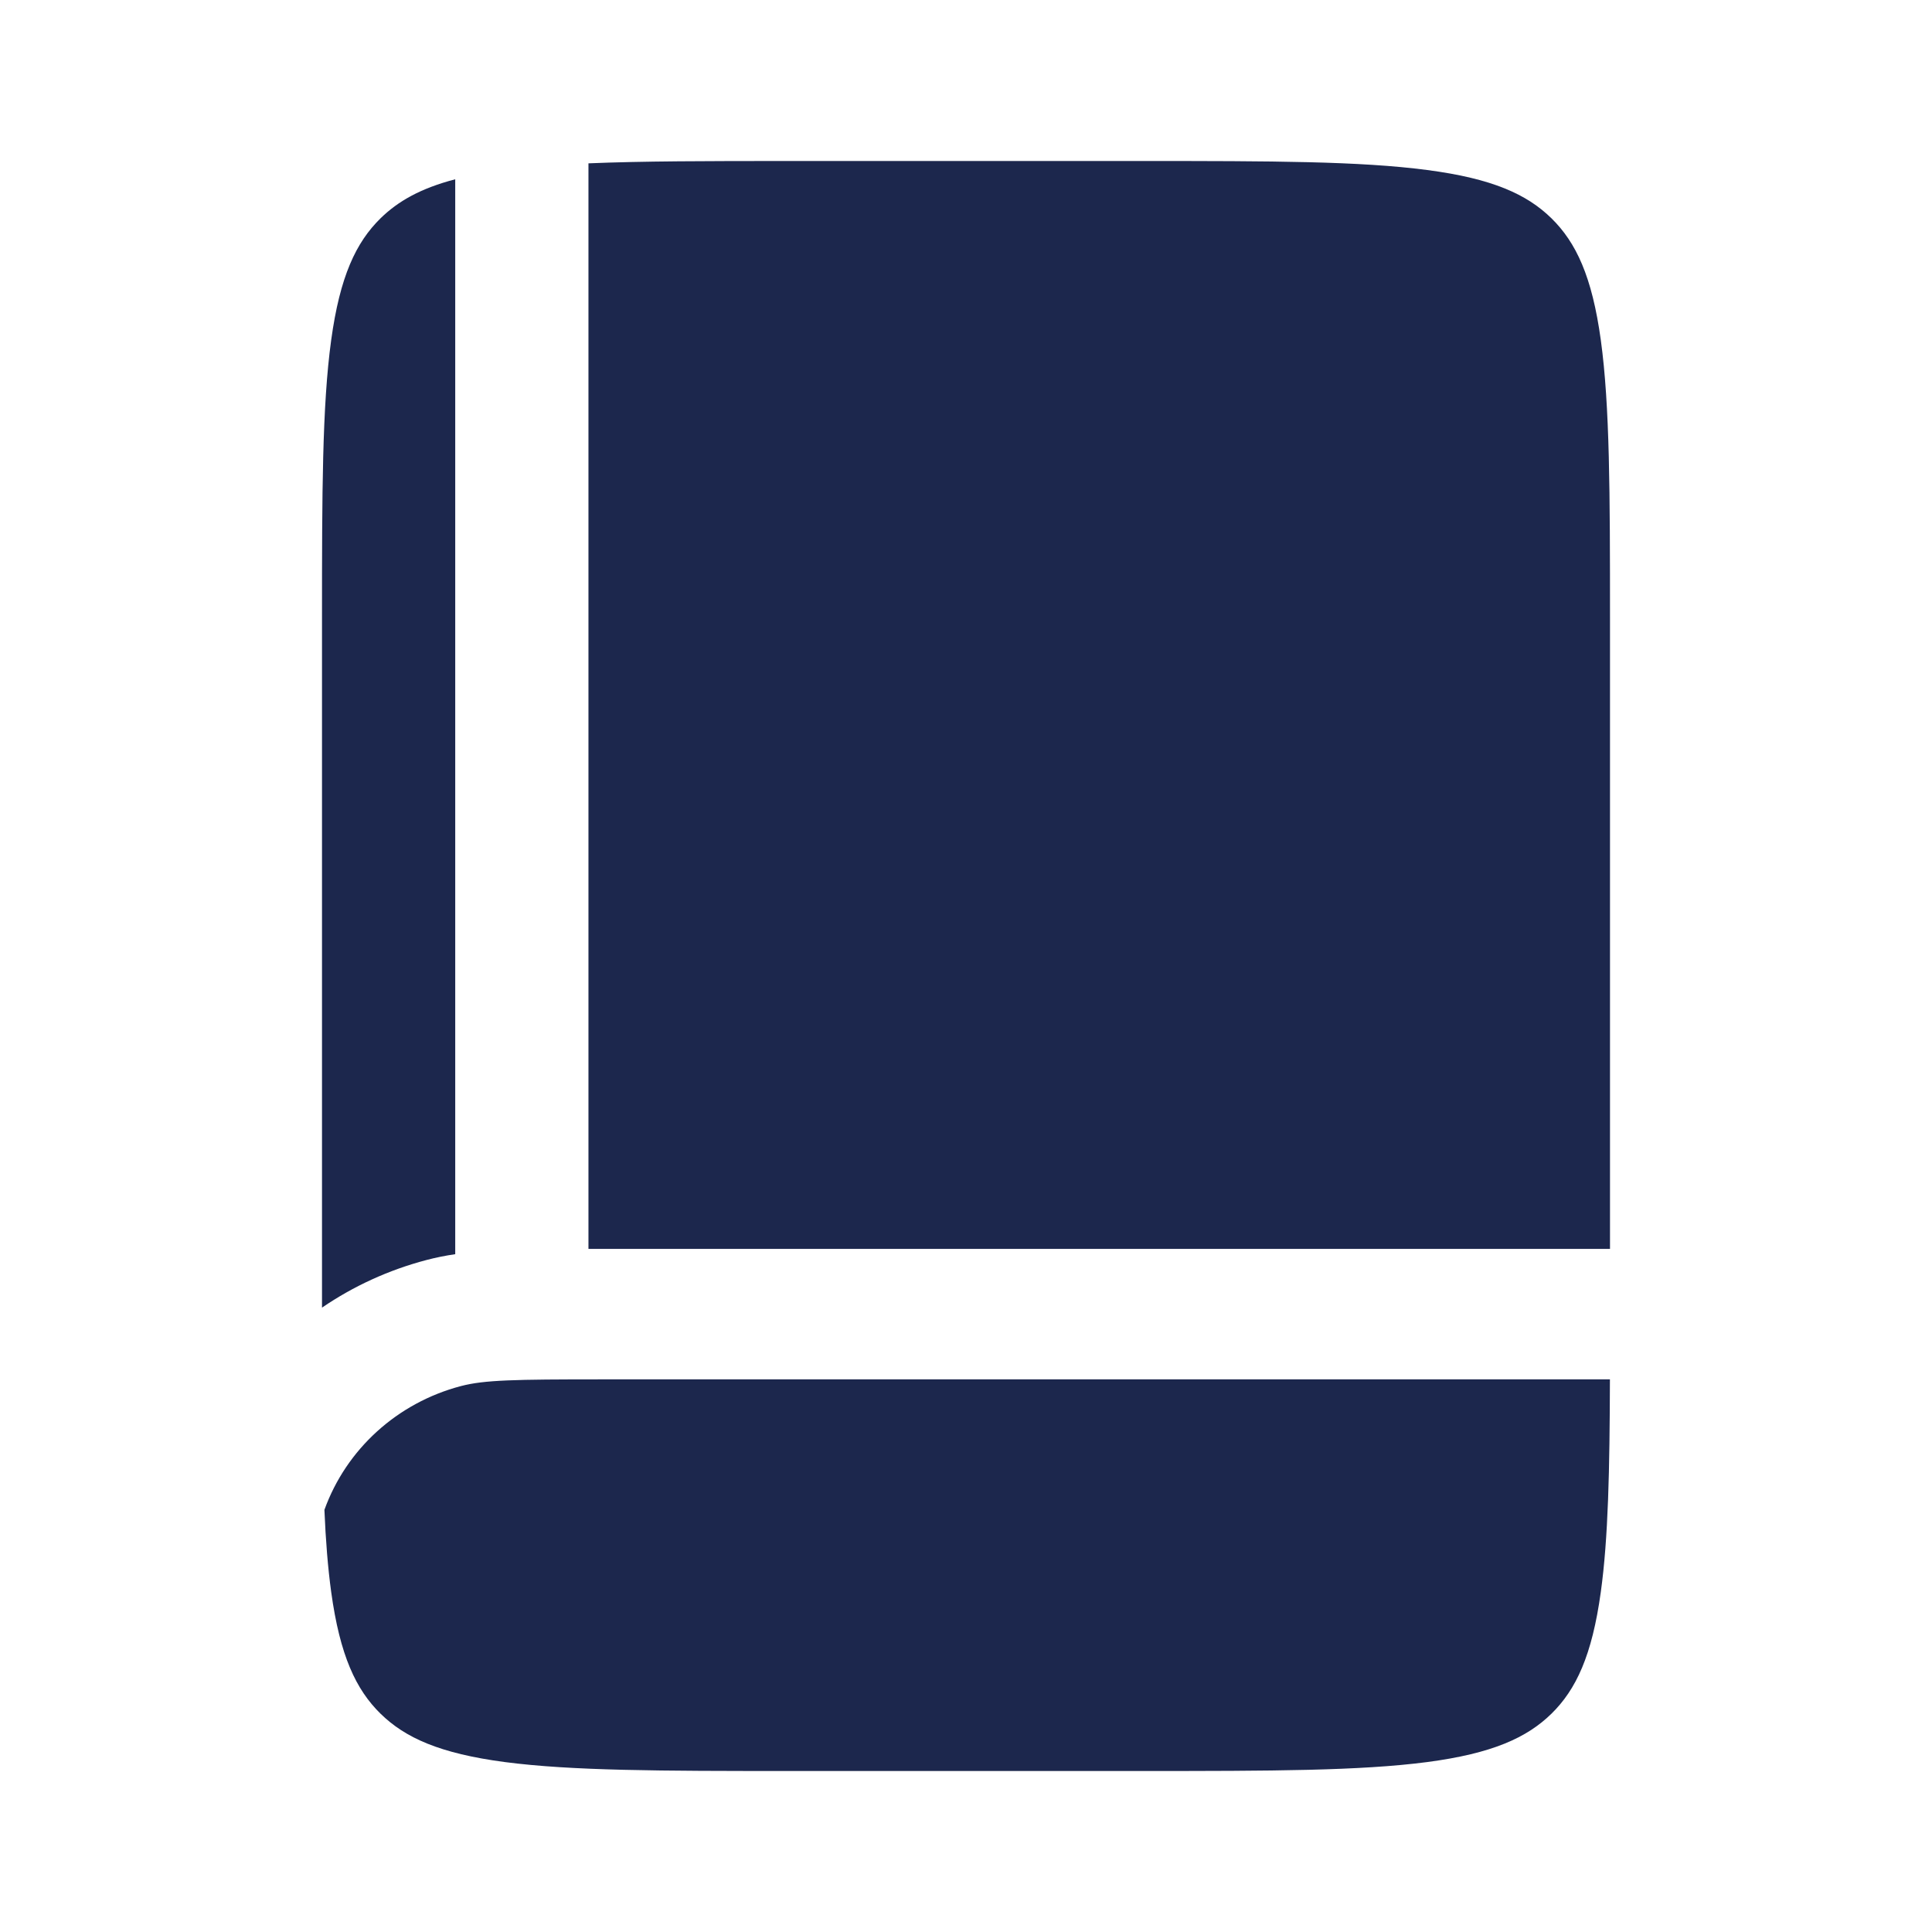
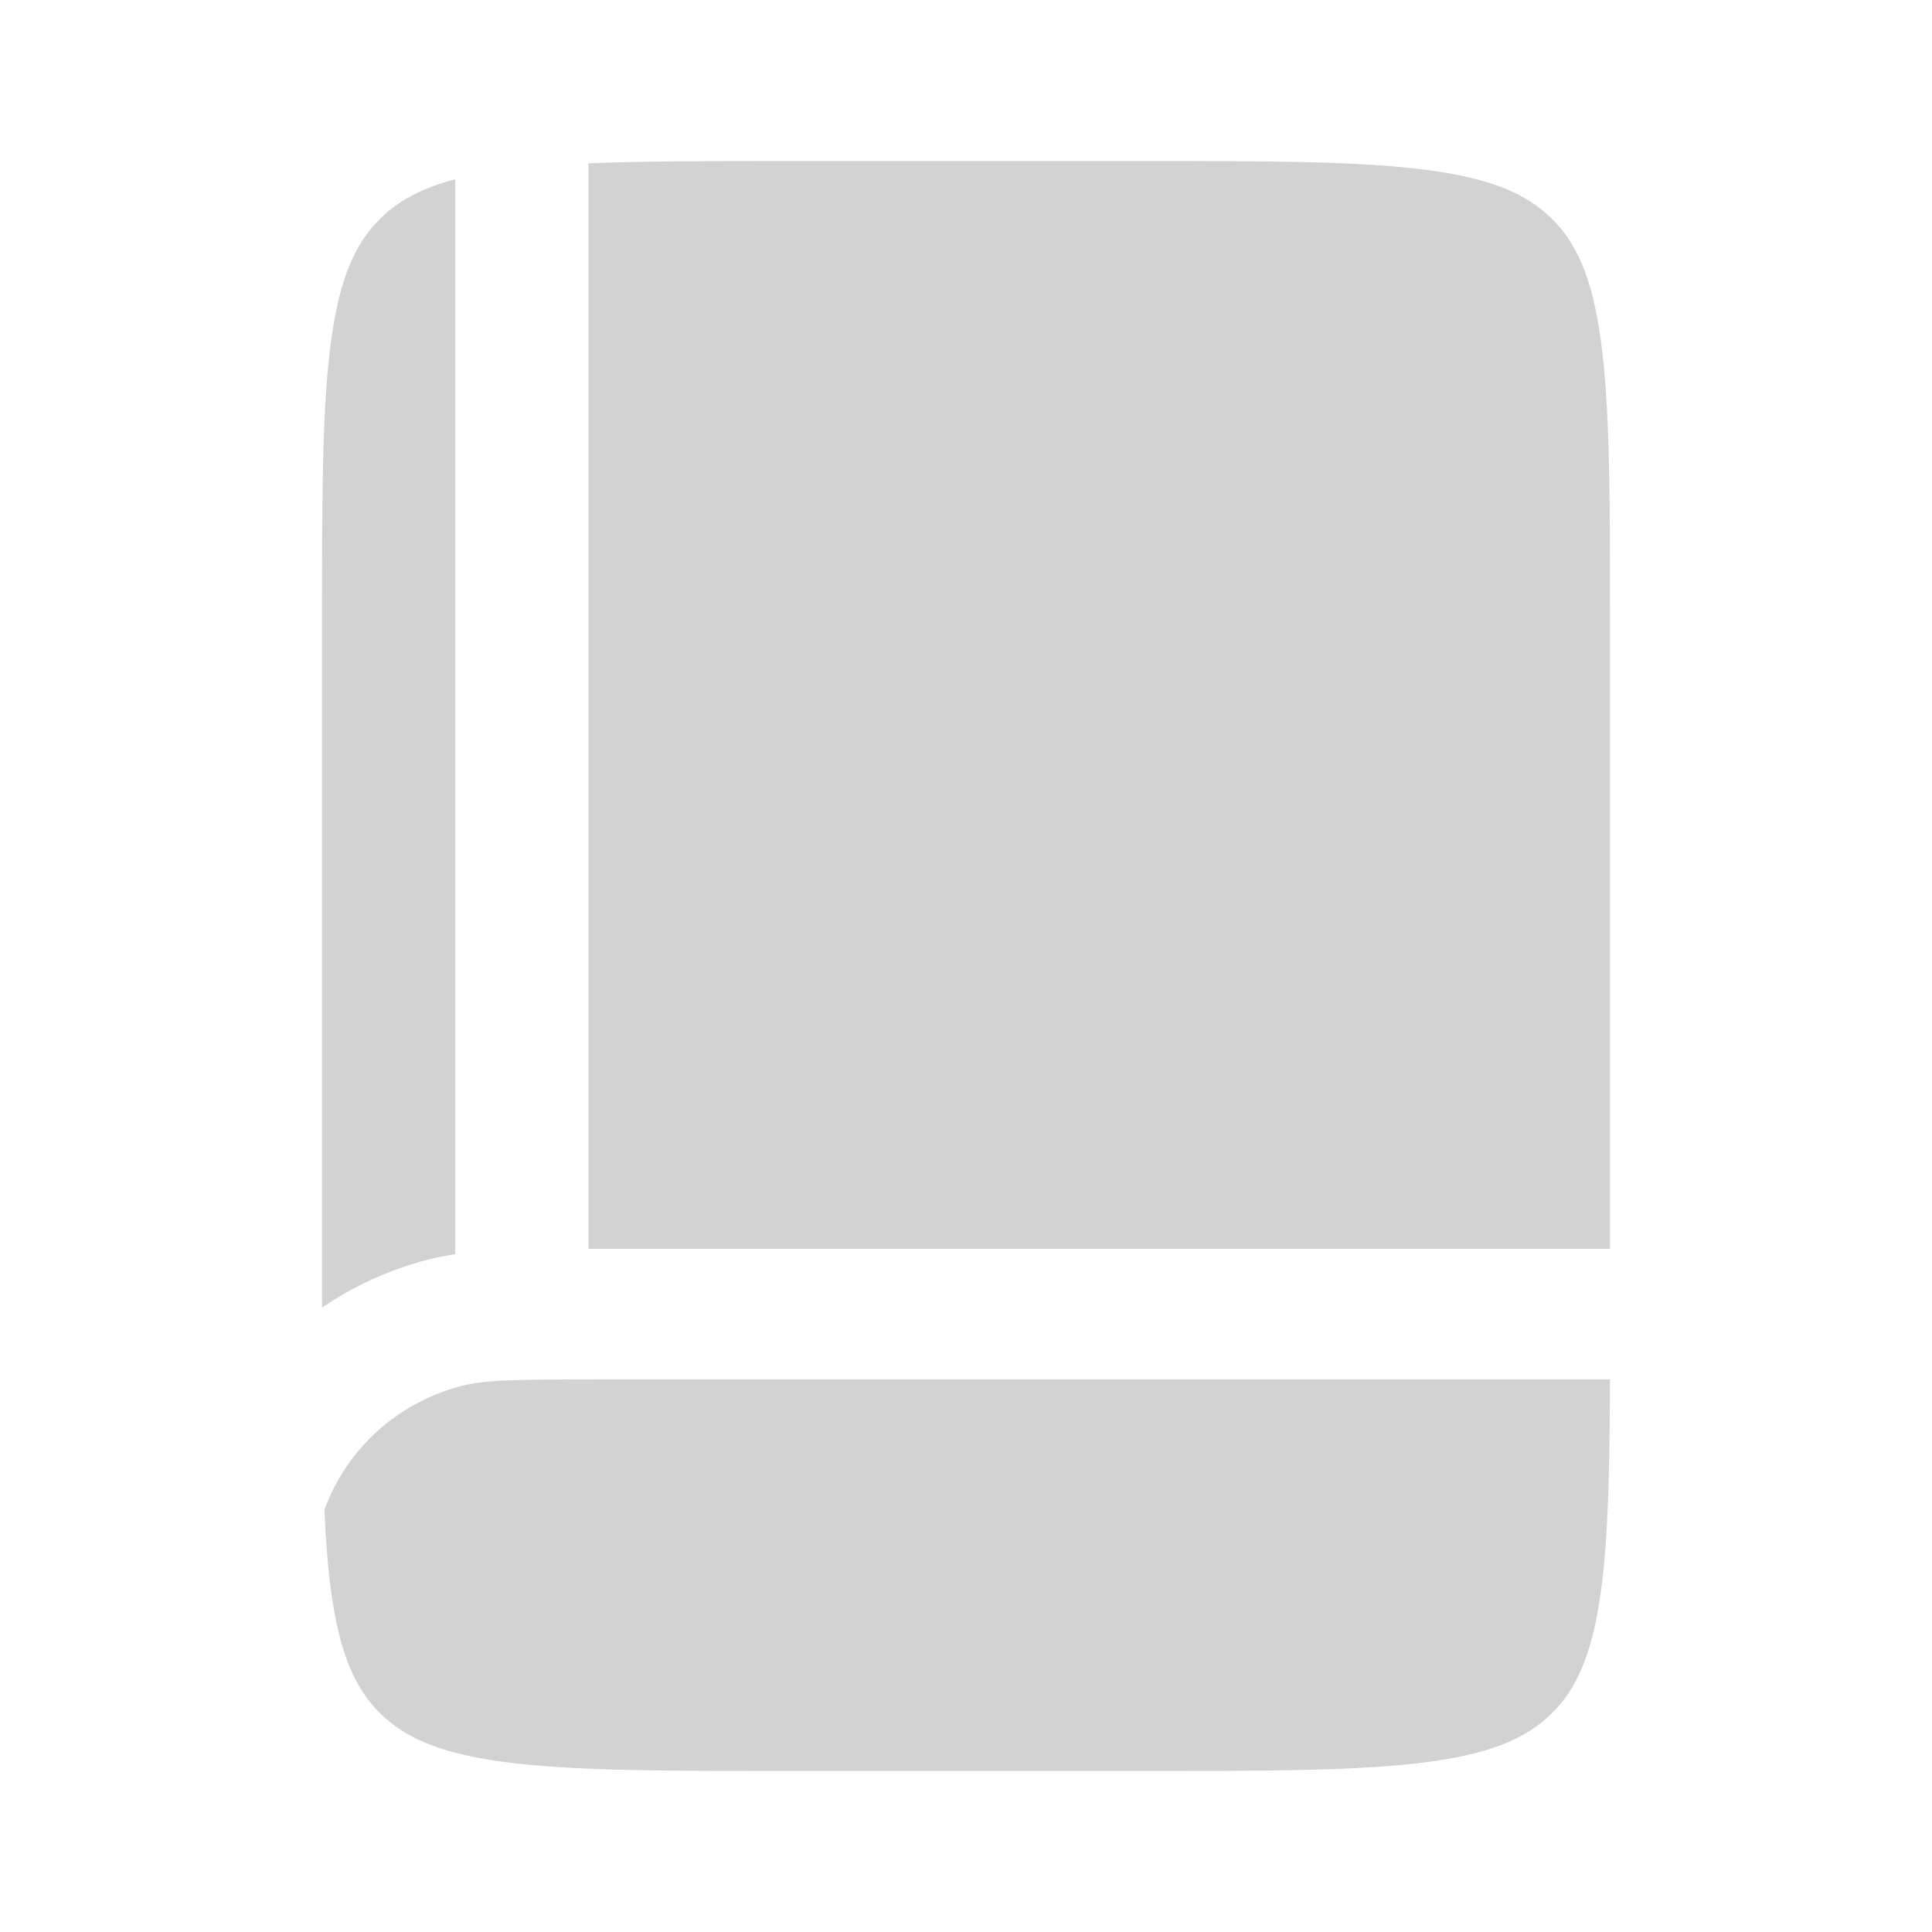
<svg xmlns="http://www.w3.org/2000/svg" width="24" height="24" viewBox="0 0 24 24" fill="none">
-   <path d="M5.655 2.227C5.223 2.34 4.944 2.5 4.727 2.712C4.422 3.012 4.223 3.432 4.114 4.225C4.002 5.042 4 6.124 4 7.676V16.244C4.389 15.978 4.827 15.776 5.299 15.652C5.413 15.622 5.531 15.598 5.655 15.58V2.227Z" fill="#1C274D" />
-   <path d="M7.31 15.514C7.322 15.514 7.334 15.514 7.346 15.514L20 15.514V7.676C20 6.124 19.998 5.042 19.886 4.225C19.777 3.432 19.578 3.012 19.273 2.712C18.967 2.413 18.539 2.218 17.729 2.112C16.895 2.002 15.791 2 14.207 2H9.793C8.791 2 7.981 2.001 7.31 2.029V15.514Z" fill="#1C274D" />
-   <path d="M7.473 17.135C6.394 17.135 6.017 17.142 5.727 17.218C4.934 17.426 4.301 18.004 4.03 18.756C4.046 19.138 4.073 19.475 4.114 19.775C4.223 20.568 4.422 20.988 4.727 21.288C5.033 21.587 5.461 21.782 6.271 21.889C7.105 21.998 8.209 22 9.793 22H14.207C15.791 22 16.895 21.998 17.729 21.889C18.539 21.782 18.967 21.587 19.273 21.288C19.578 20.988 19.777 20.568 19.886 19.775C19.978 19.109 19.996 18.266 19.999 17.135H7.473Z" fill="#1C274D" />
+   <path d="M5.655 2.227C5.223 2.34 4.944 2.5 4.727 2.712C4.422 3.012 4.223 3.432 4.114 4.225C4.002 5.042 4 6.124 4 7.676V16.244C4.389 15.978 4.827 15.776 5.299 15.652C5.413 15.622 5.531 15.598 5.655 15.58V2.227Z" fill="#d2d2d2" />
+   <path d="M7.31 15.514C7.322 15.514 7.334 15.514 7.346 15.514L20 15.514V7.676C20 6.124 19.998 5.042 19.886 4.225C19.777 3.432 19.578 3.012 19.273 2.712C18.967 2.413 18.539 2.218 17.729 2.112C16.895 2.002 15.791 2 14.207 2H9.793C8.791 2 7.981 2.001 7.31 2.029V15.514Z" fill="#d2d2d2" />
+   <path d="M7.473 17.135C6.394 17.135 6.017 17.142 5.727 17.218C4.934 17.426 4.301 18.004 4.03 18.756C4.046 19.138 4.073 19.475 4.114 19.775C4.223 20.568 4.422 20.988 4.727 21.288C5.033 21.587 5.461 21.782 6.271 21.889C7.105 21.998 8.209 22 9.793 22H14.207C15.791 22 16.895 21.998 17.729 21.889C18.539 21.782 18.967 21.587 19.273 21.288C19.578 20.988 19.777 20.568 19.886 19.775C19.978 19.109 19.996 18.266 19.999 17.135H7.473Z" fill="#d2d2d2" />
</svg>
